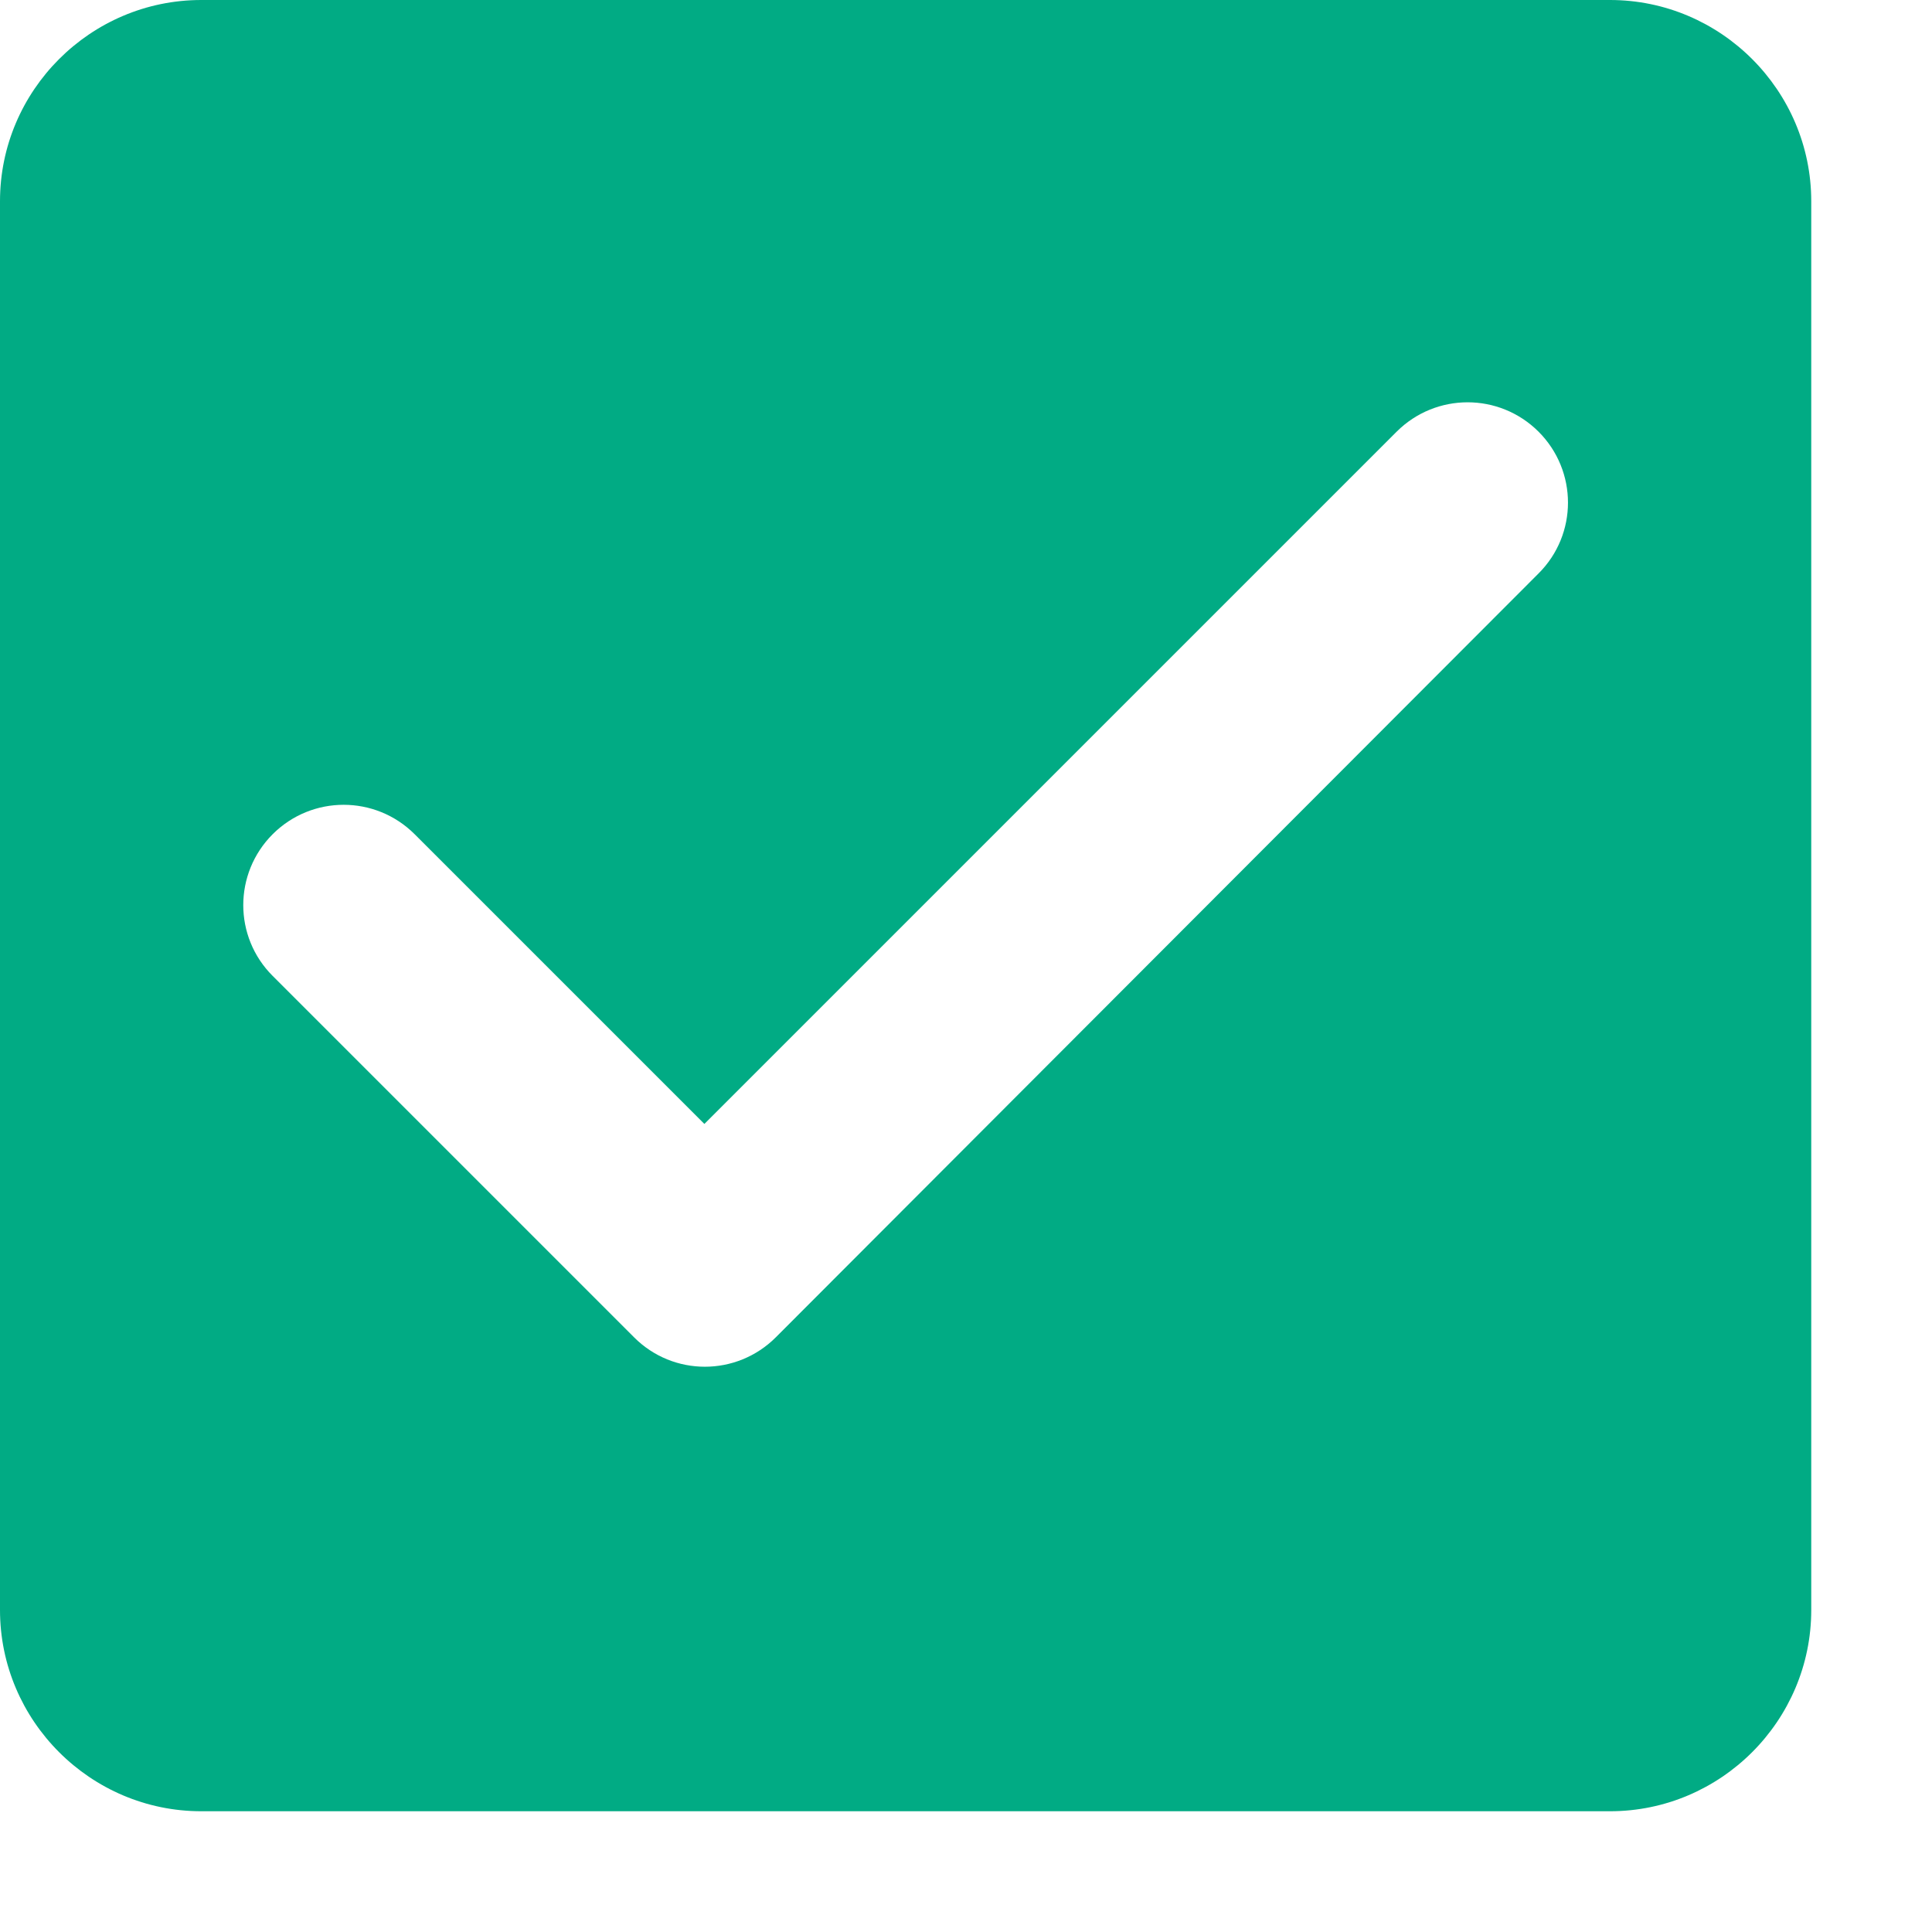
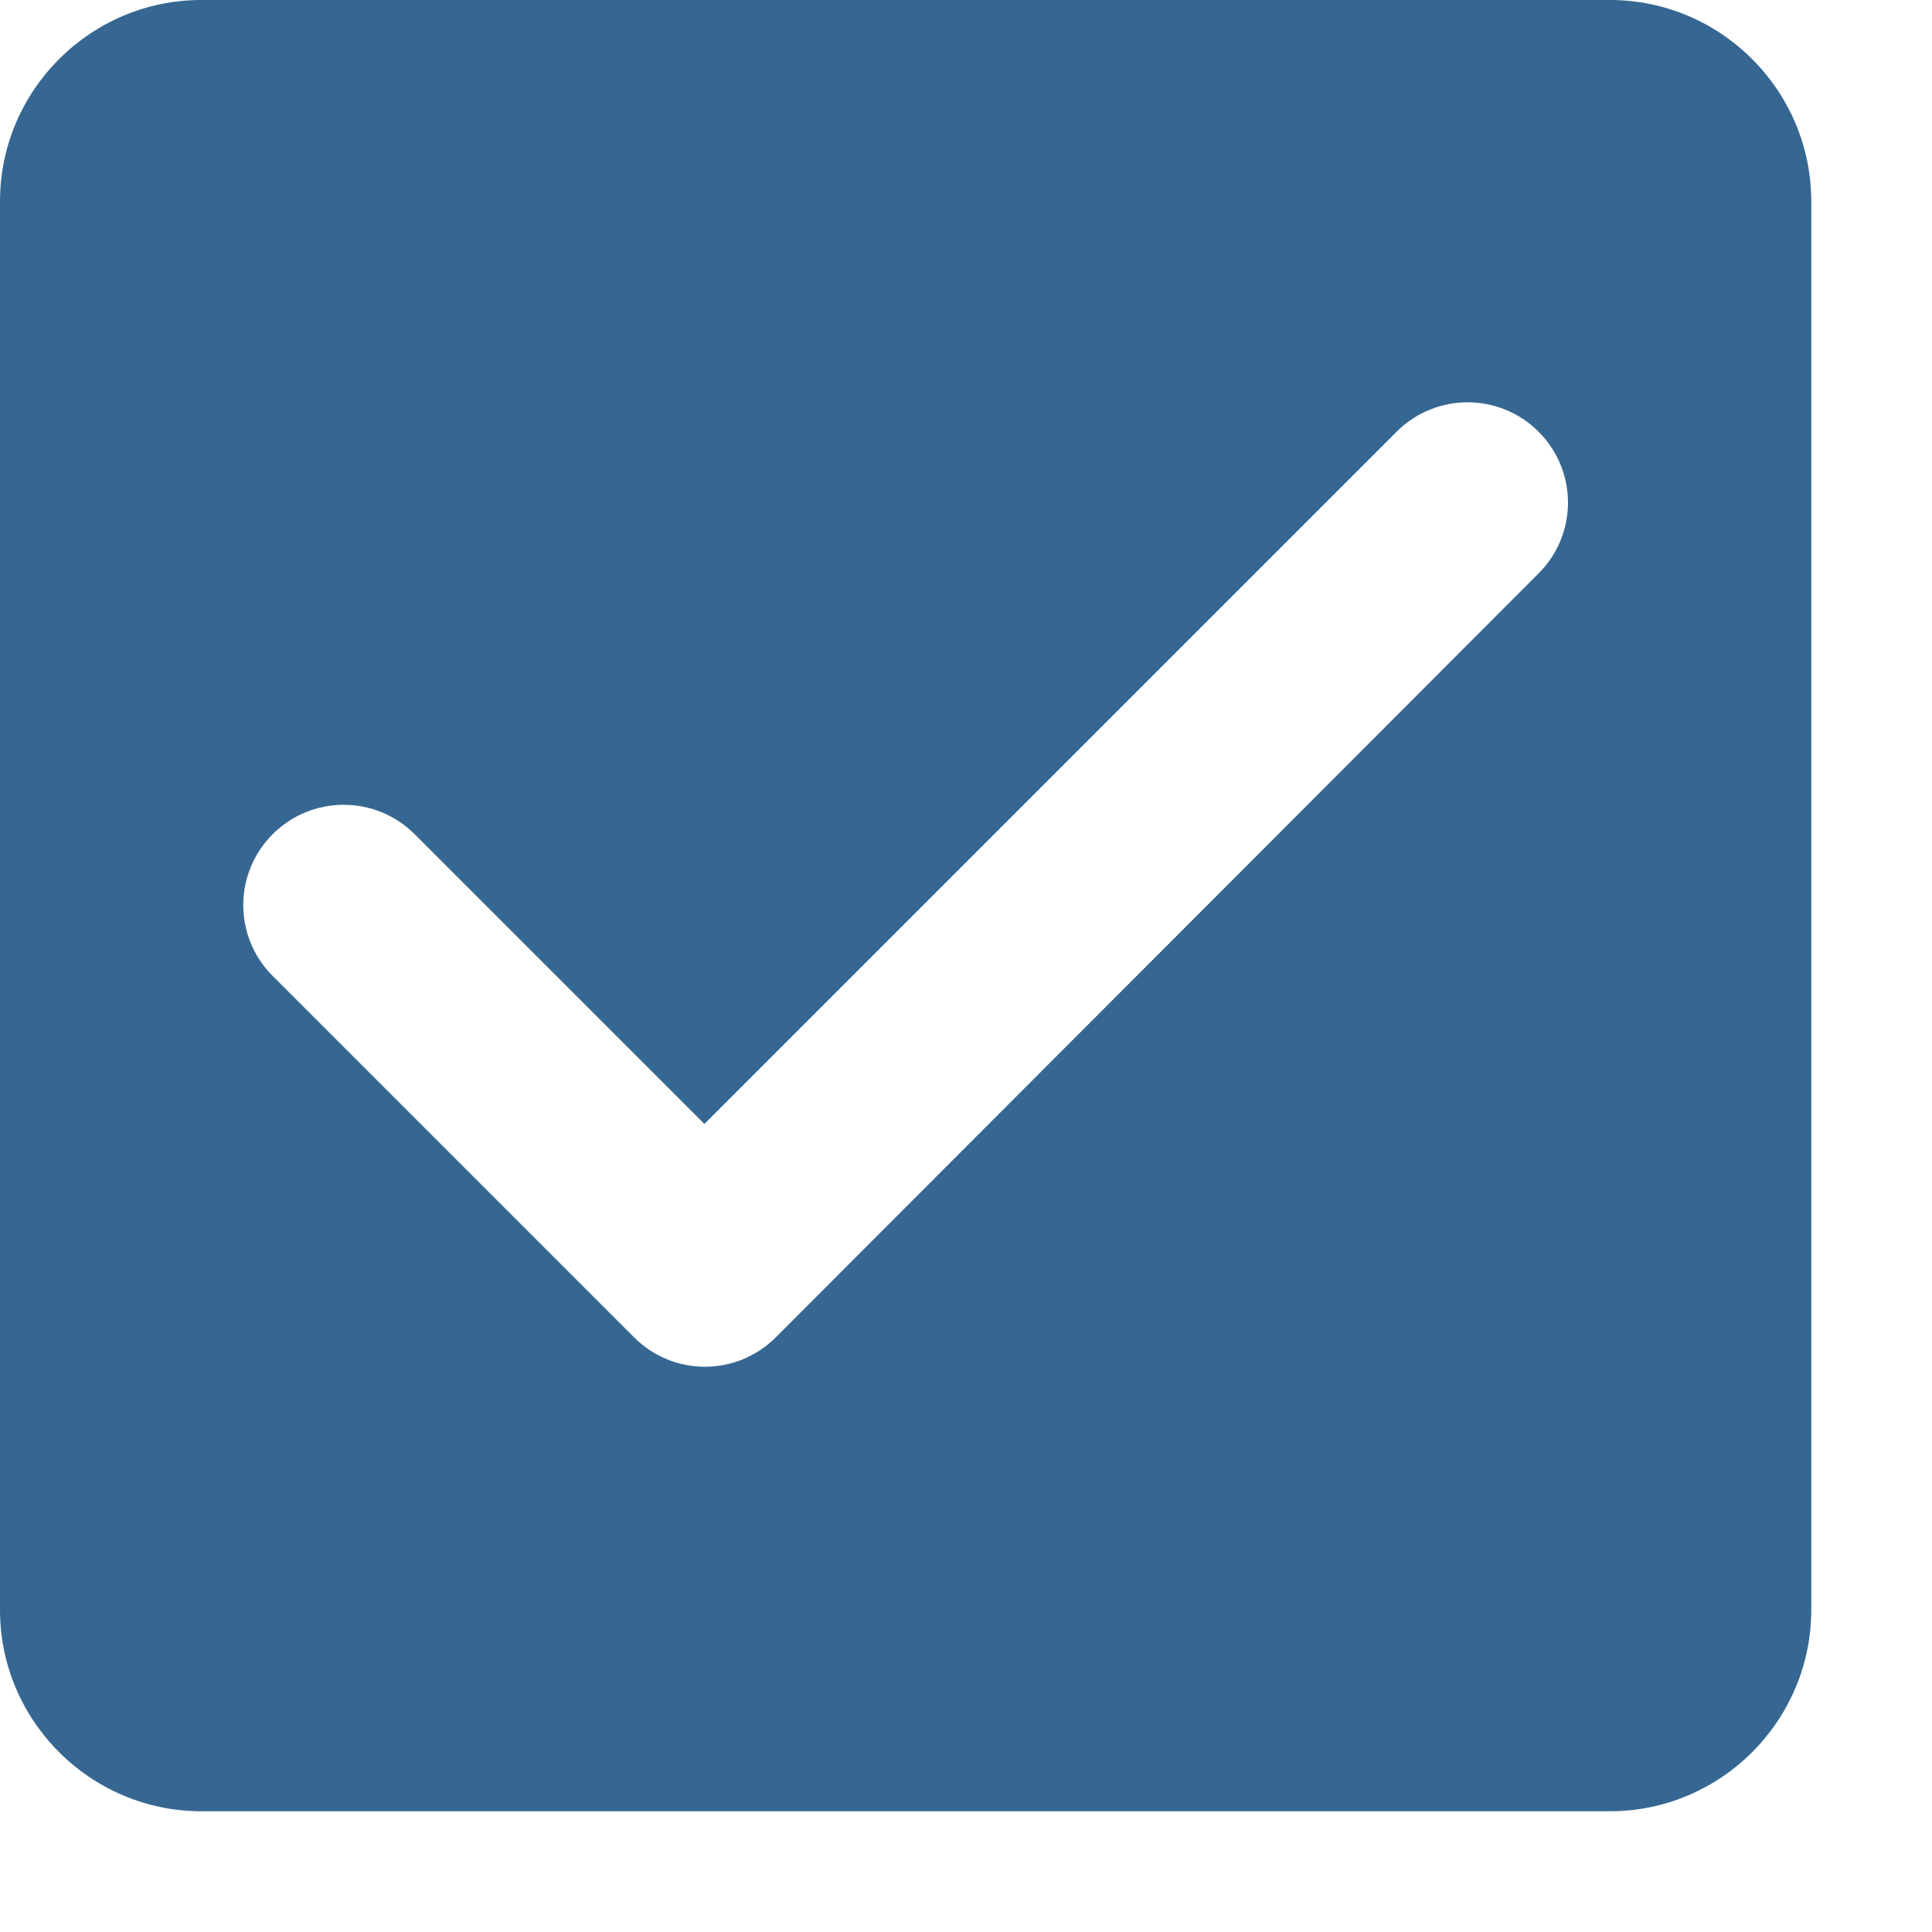
<svg xmlns="http://www.w3.org/2000/svg" width="12" height="12" viewBox="0 0 12 12" fill="none">
-   <path d="M10 0H1.25C0.562 0 0 0.562 0 1.25V10C0 10.688 0.562 11.25 1.25 11.25H10C10.688 11.25 11.25 10.688 11.25 10V1.25C11.25 0.562 10.688 0 10 0ZM4.819 8.306C4.575 8.55 4.181 8.55 3.938 8.306L1.694 6.062C1.45 5.819 1.45 5.425 1.694 5.181C1.938 4.938 2.331 4.938 2.575 5.181L4.375 6.981L8.675 2.681C8.919 2.438 9.312 2.438 9.556 2.681C9.8 2.925 9.8 3.319 9.556 3.562L4.819 8.306Z" fill="#01AB84" />
+   <path d="M10 0H1.25C0.562 0 0 0.562 0 1.25V10C0 10.688 0.562 11.25 1.25 11.25H10C10.688 11.25 11.25 10.688 11.25 10V1.25C11.25 0.562 10.688 0 10 0ZM4.819 8.306C4.575 8.55 4.181 8.55 3.938 8.306L1.694 6.062C1.45 5.819 1.45 5.425 1.694 5.181C1.938 4.938 2.331 4.938 2.575 5.181L4.375 6.981L8.675 2.681C8.919 2.438 9.312 2.438 9.556 2.681C9.8 2.925 9.8 3.319 9.556 3.562L4.819 8.306Z" fill="#366792" />
</svg>
